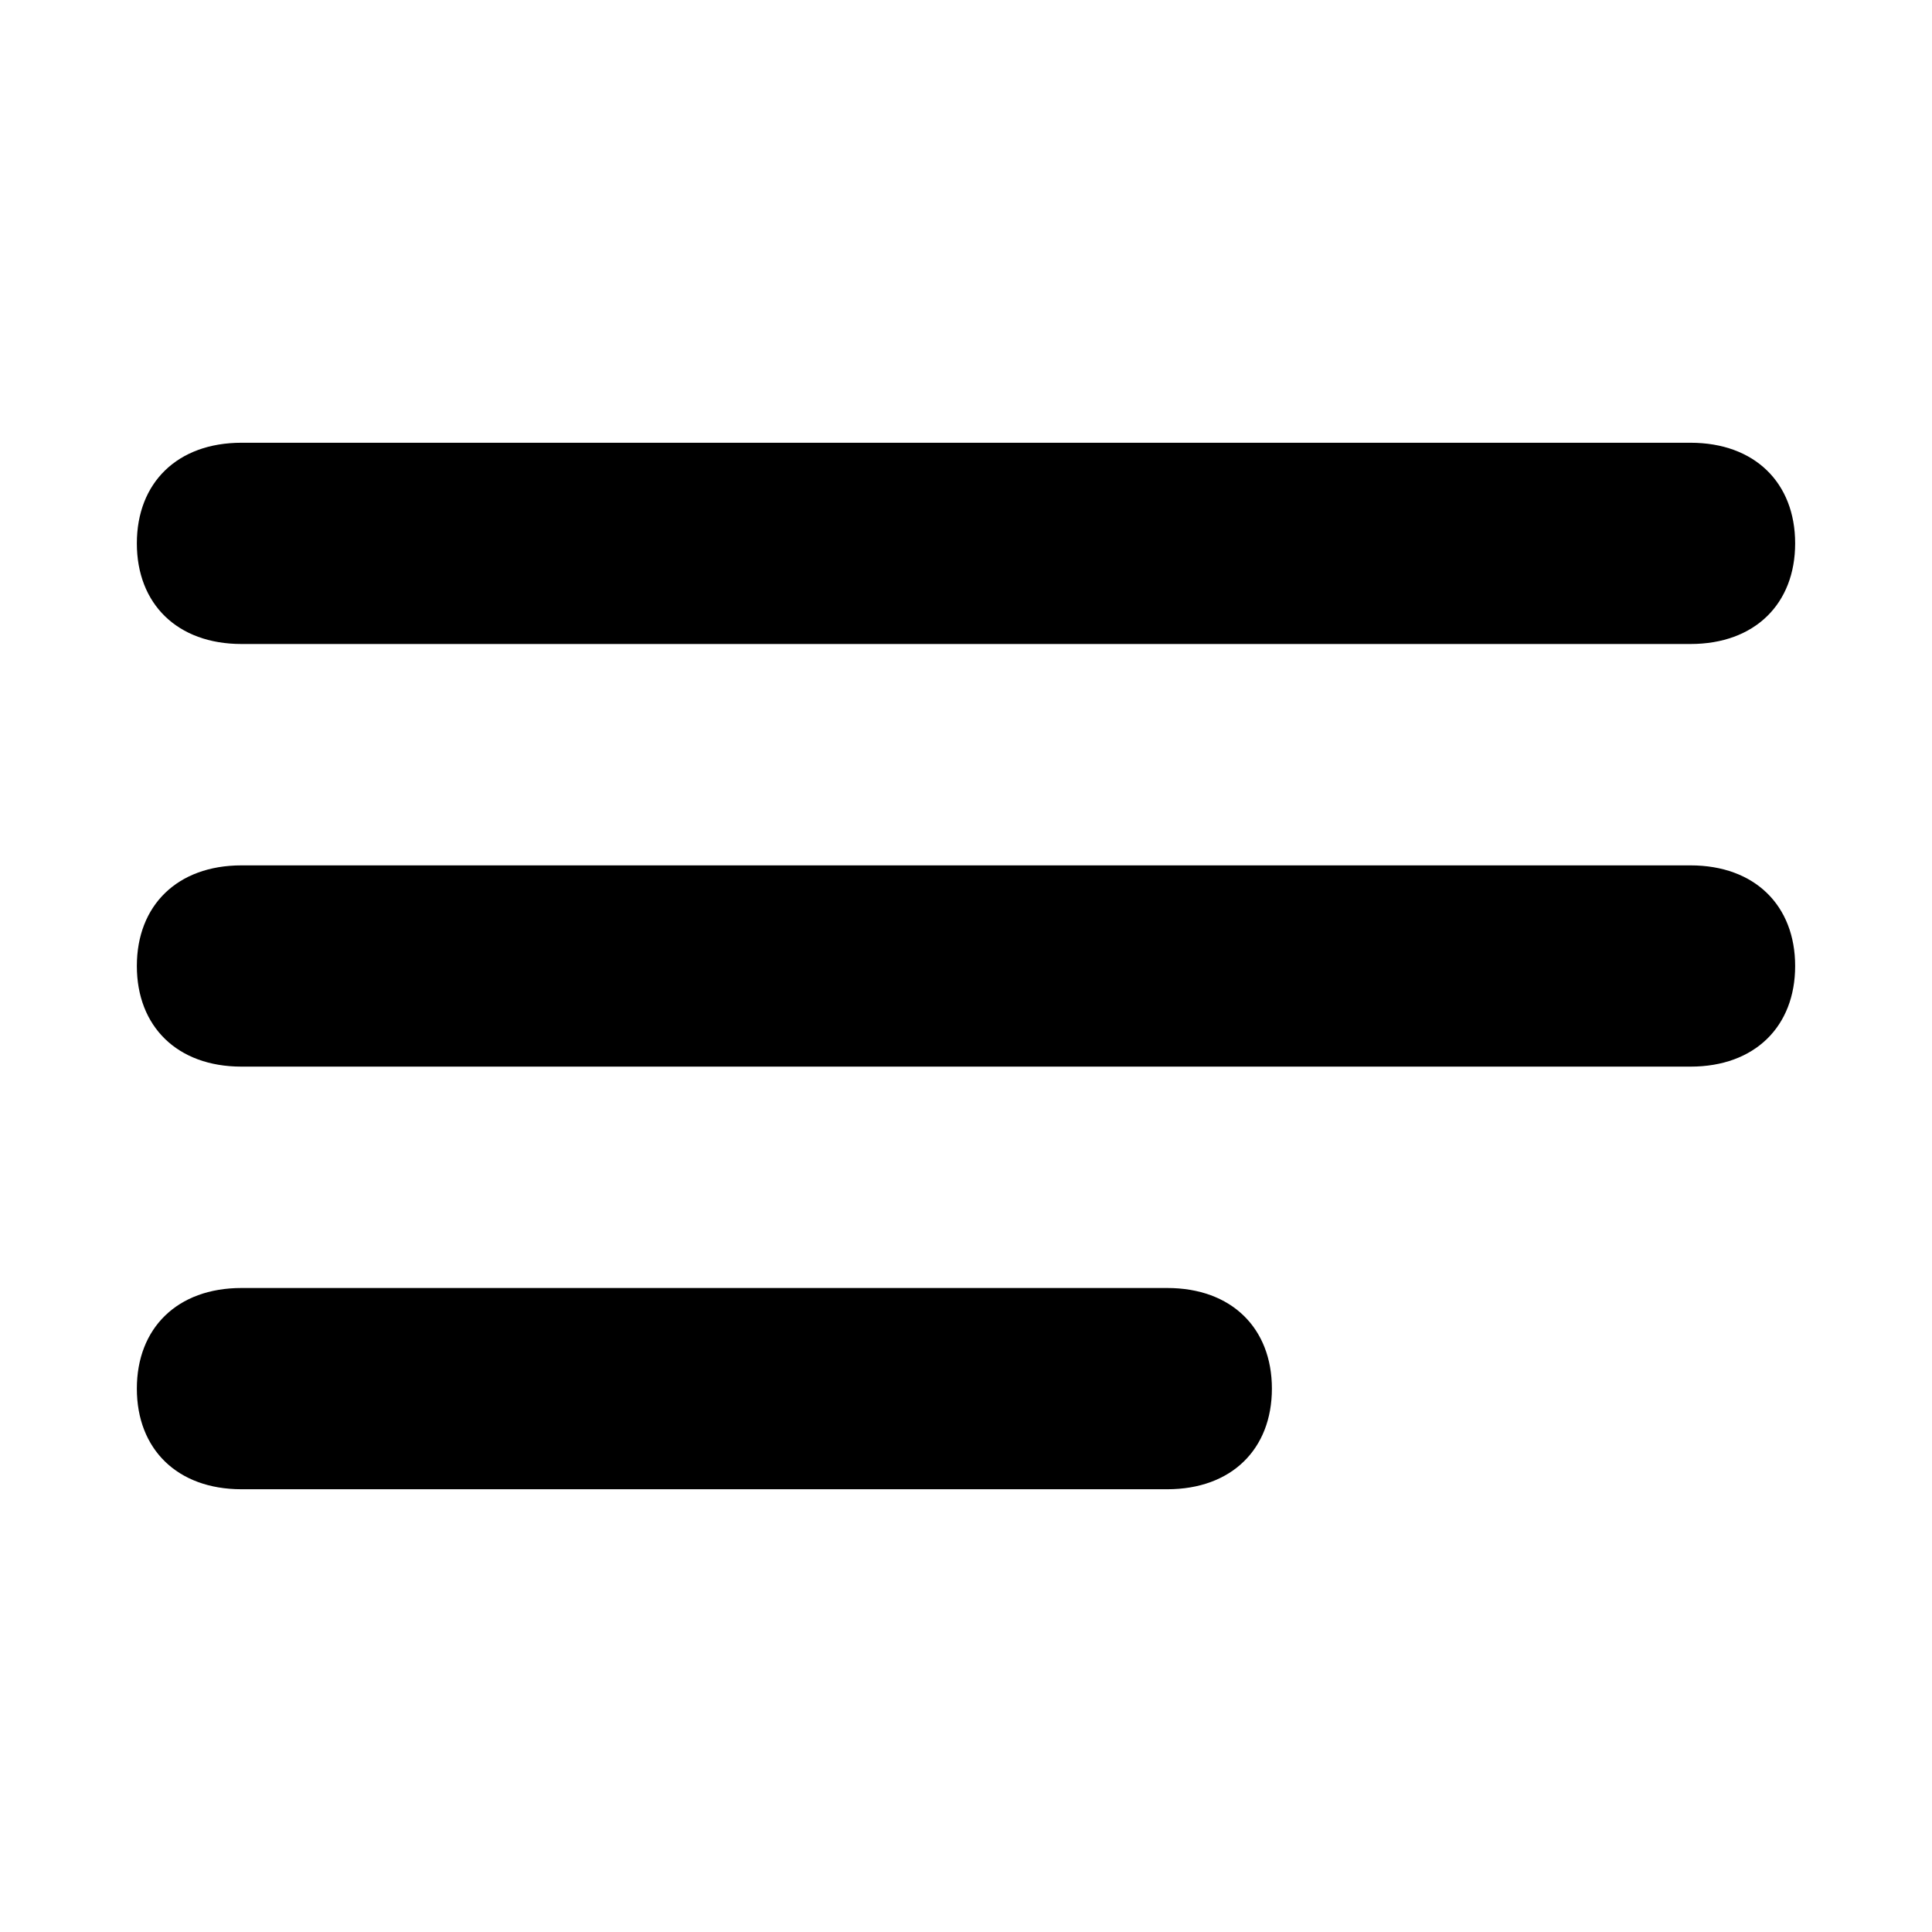
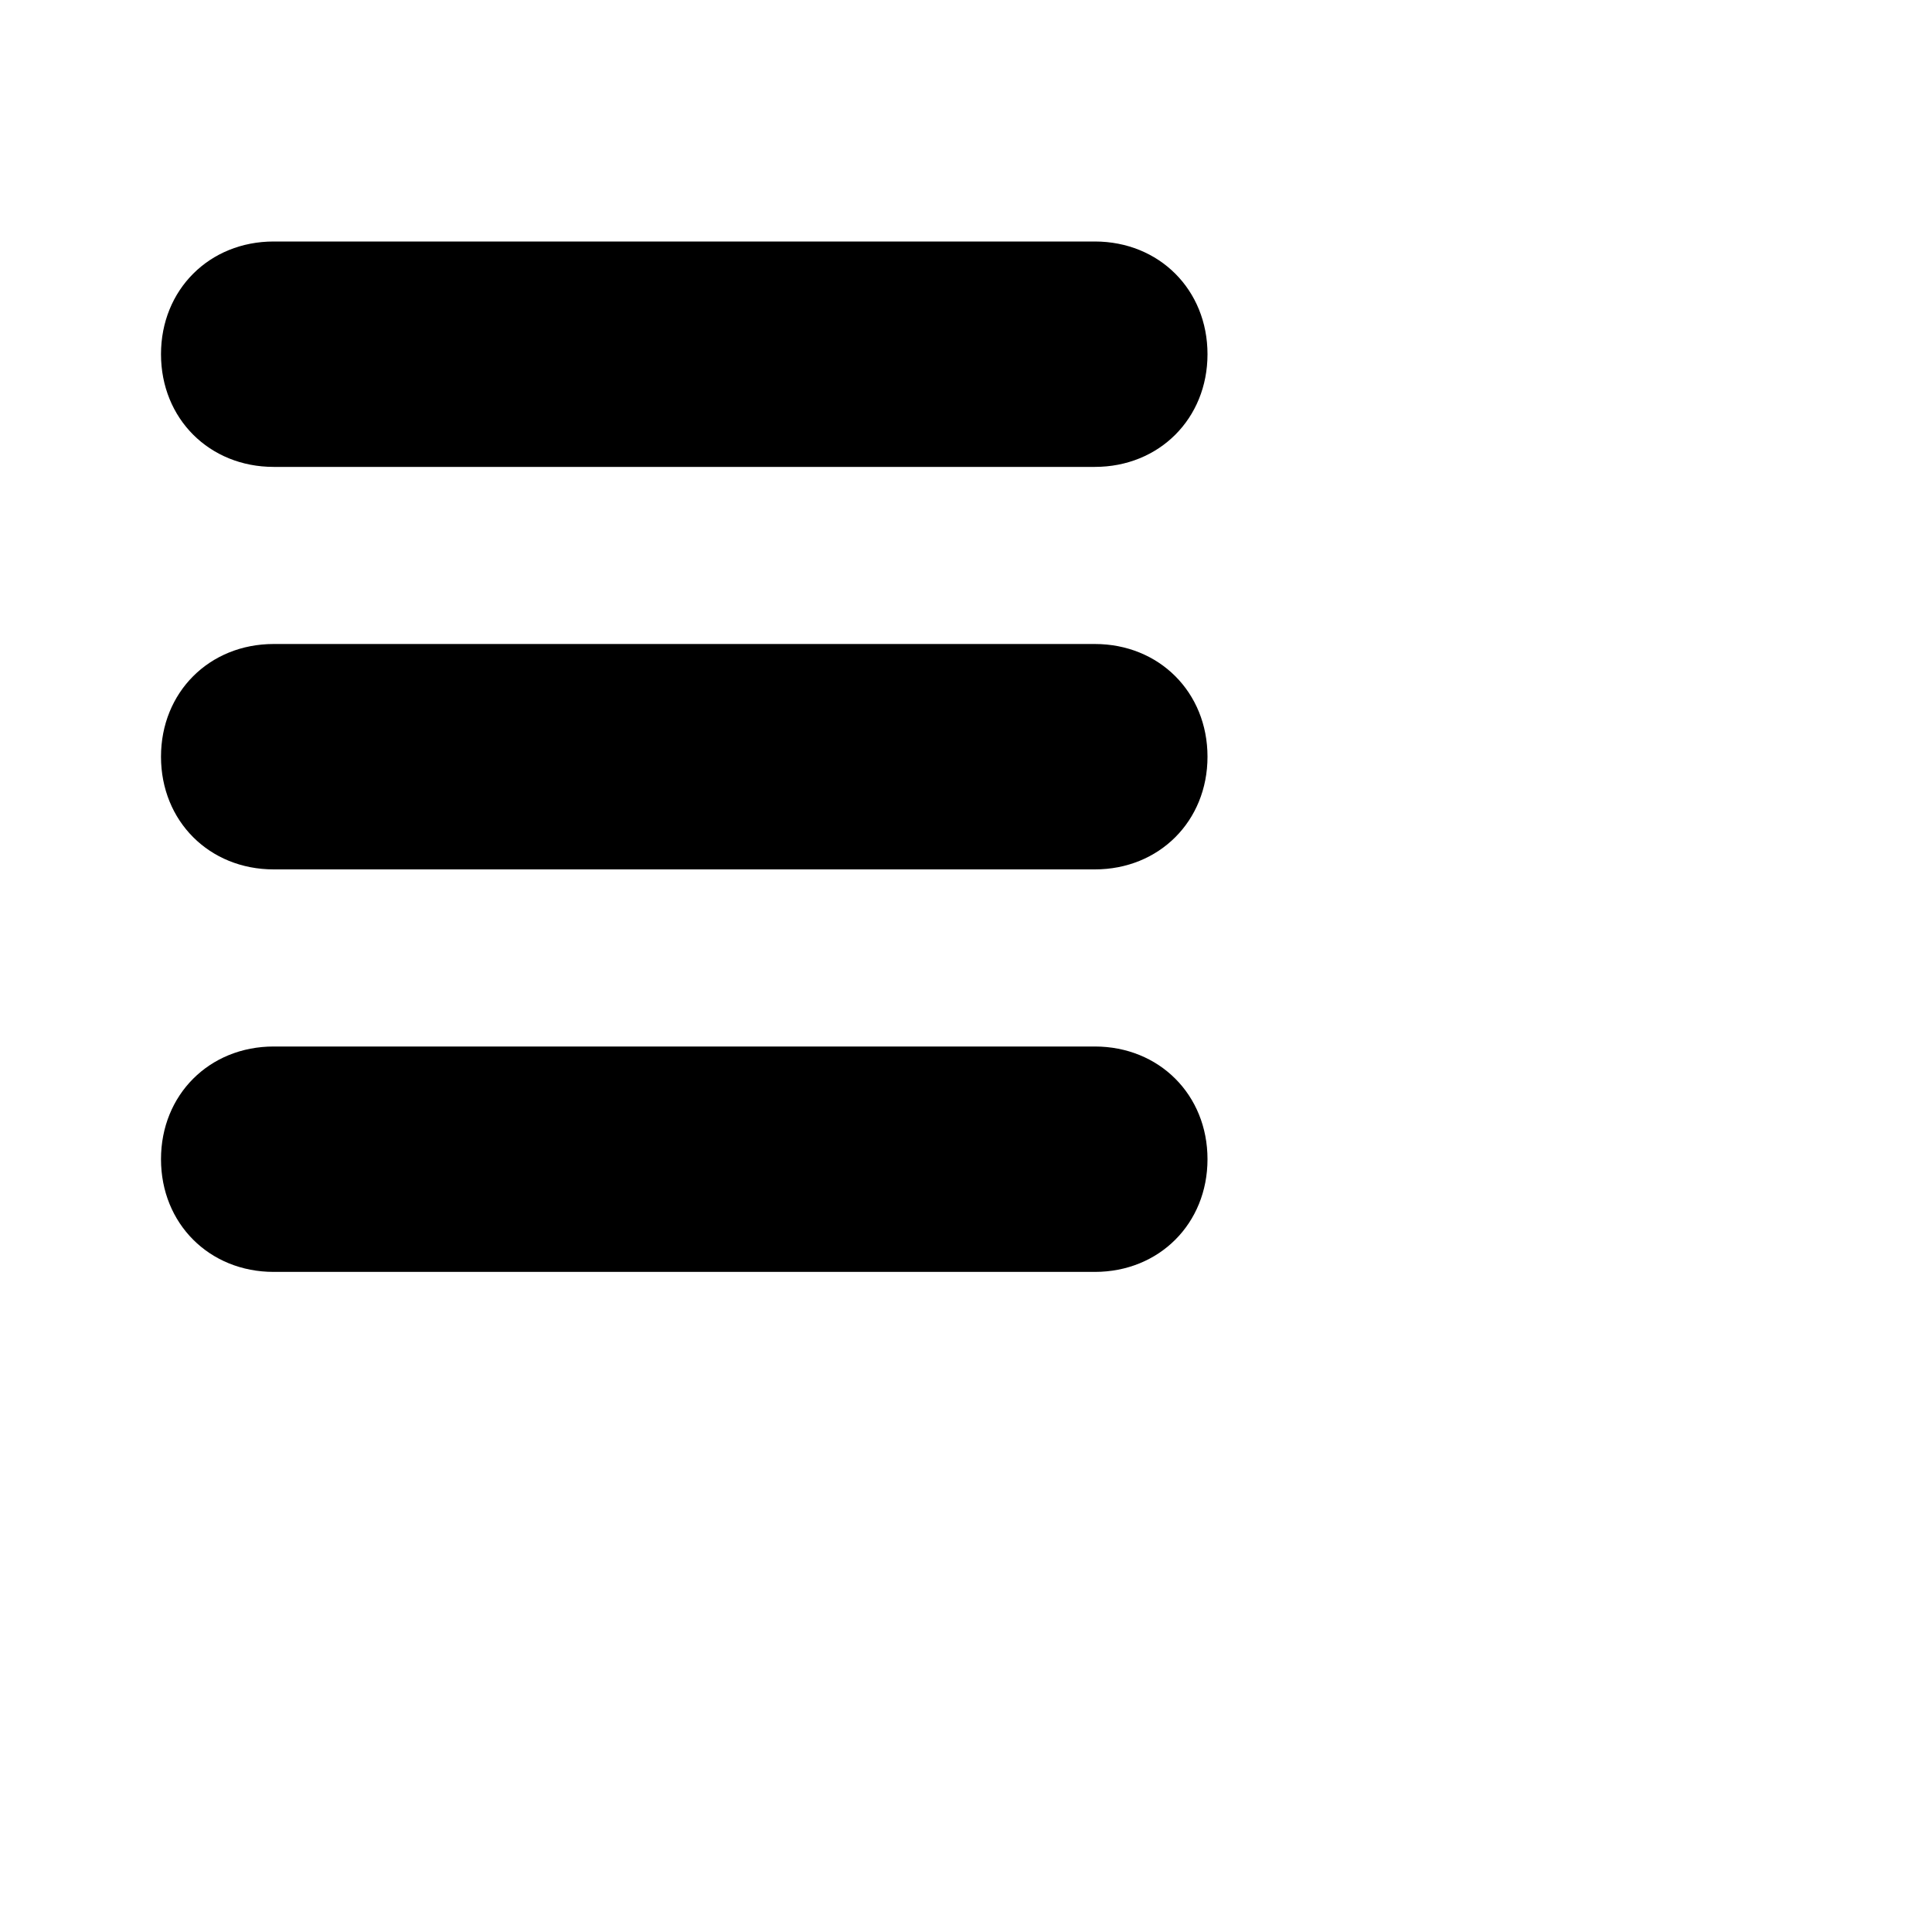
<svg xmlns="http://www.w3.org/2000/svg" viewBox="0 0 24 24">
-   <path d="M 3 5.5 L 21 5.5 C 21.8 5.5 22.3 6.0 22.3 6.75 C 22.3 7.5 21.8 8.0 21 8.0 L 3 8.0 C 2.2 8.0 1.7 7.5 1.7 6.75 C 1.7 6.0 2.2 5.5 3 5.5 Z M 3 10.75 L 21 10.75 C 21.8 10.75 22.3 11.25 22.3 12.0 C 22.3 12.75 21.8 13.25 21 13.25 L 3 13.25 C 2.2 13.25 1.7 12.75 1.7 12.0 C 1.7 11.25 2.2 10.75 3 10.75 Z M 3 16.0 L 14.5 16.0 C 15.3 16.0 15.8 16.5 15.8 17.25 C 15.8 18.0 15.3 18.5 14.5 18.5 L 3 18.5 C 2.2 18.5 1.7 18.0 1.7 17.25 C 1.7 16.5 2.2 16.0 3 16.0 Z" />
+   <path d="M 3.4 3.0 L 13.6 3.0 C 14.4 3.0 15.0 3.6 15.0 4.4 C 15.0 5.2 14.4 5.8 13.6 5.8 L 3.4 5.8 C 2.6 5.8 2.0 5.2 2.0 4.4 C 2.0 3.6 2.6 3.0 3.4 3.0 Z M 3.4 8.0 L 13.6 8.0 C 14.4 8.0 15.0 8.6 15.0 9.4 C 15.0 10.2 14.4 10.8 13.6 10.8 L 3.4 10.8 C 2.6 10.8 2.0 10.2 2.0 9.4 C 2.0 8.6 2.6 8.0 3.4 8.0 Z M 3.4 13.0 L 13.6 13.0 C 14.4 13.0 15.0 13.6 15.0 14.4 C 15.0 15.2 14.4 15.8 13.6 15.8 L 3.4 15.8 C 2.6 15.8 2.0 15.2 2.0 14.4 C 2.0 13.6 2.6 13.0 3.4 13.0 Z" />
</svg>
